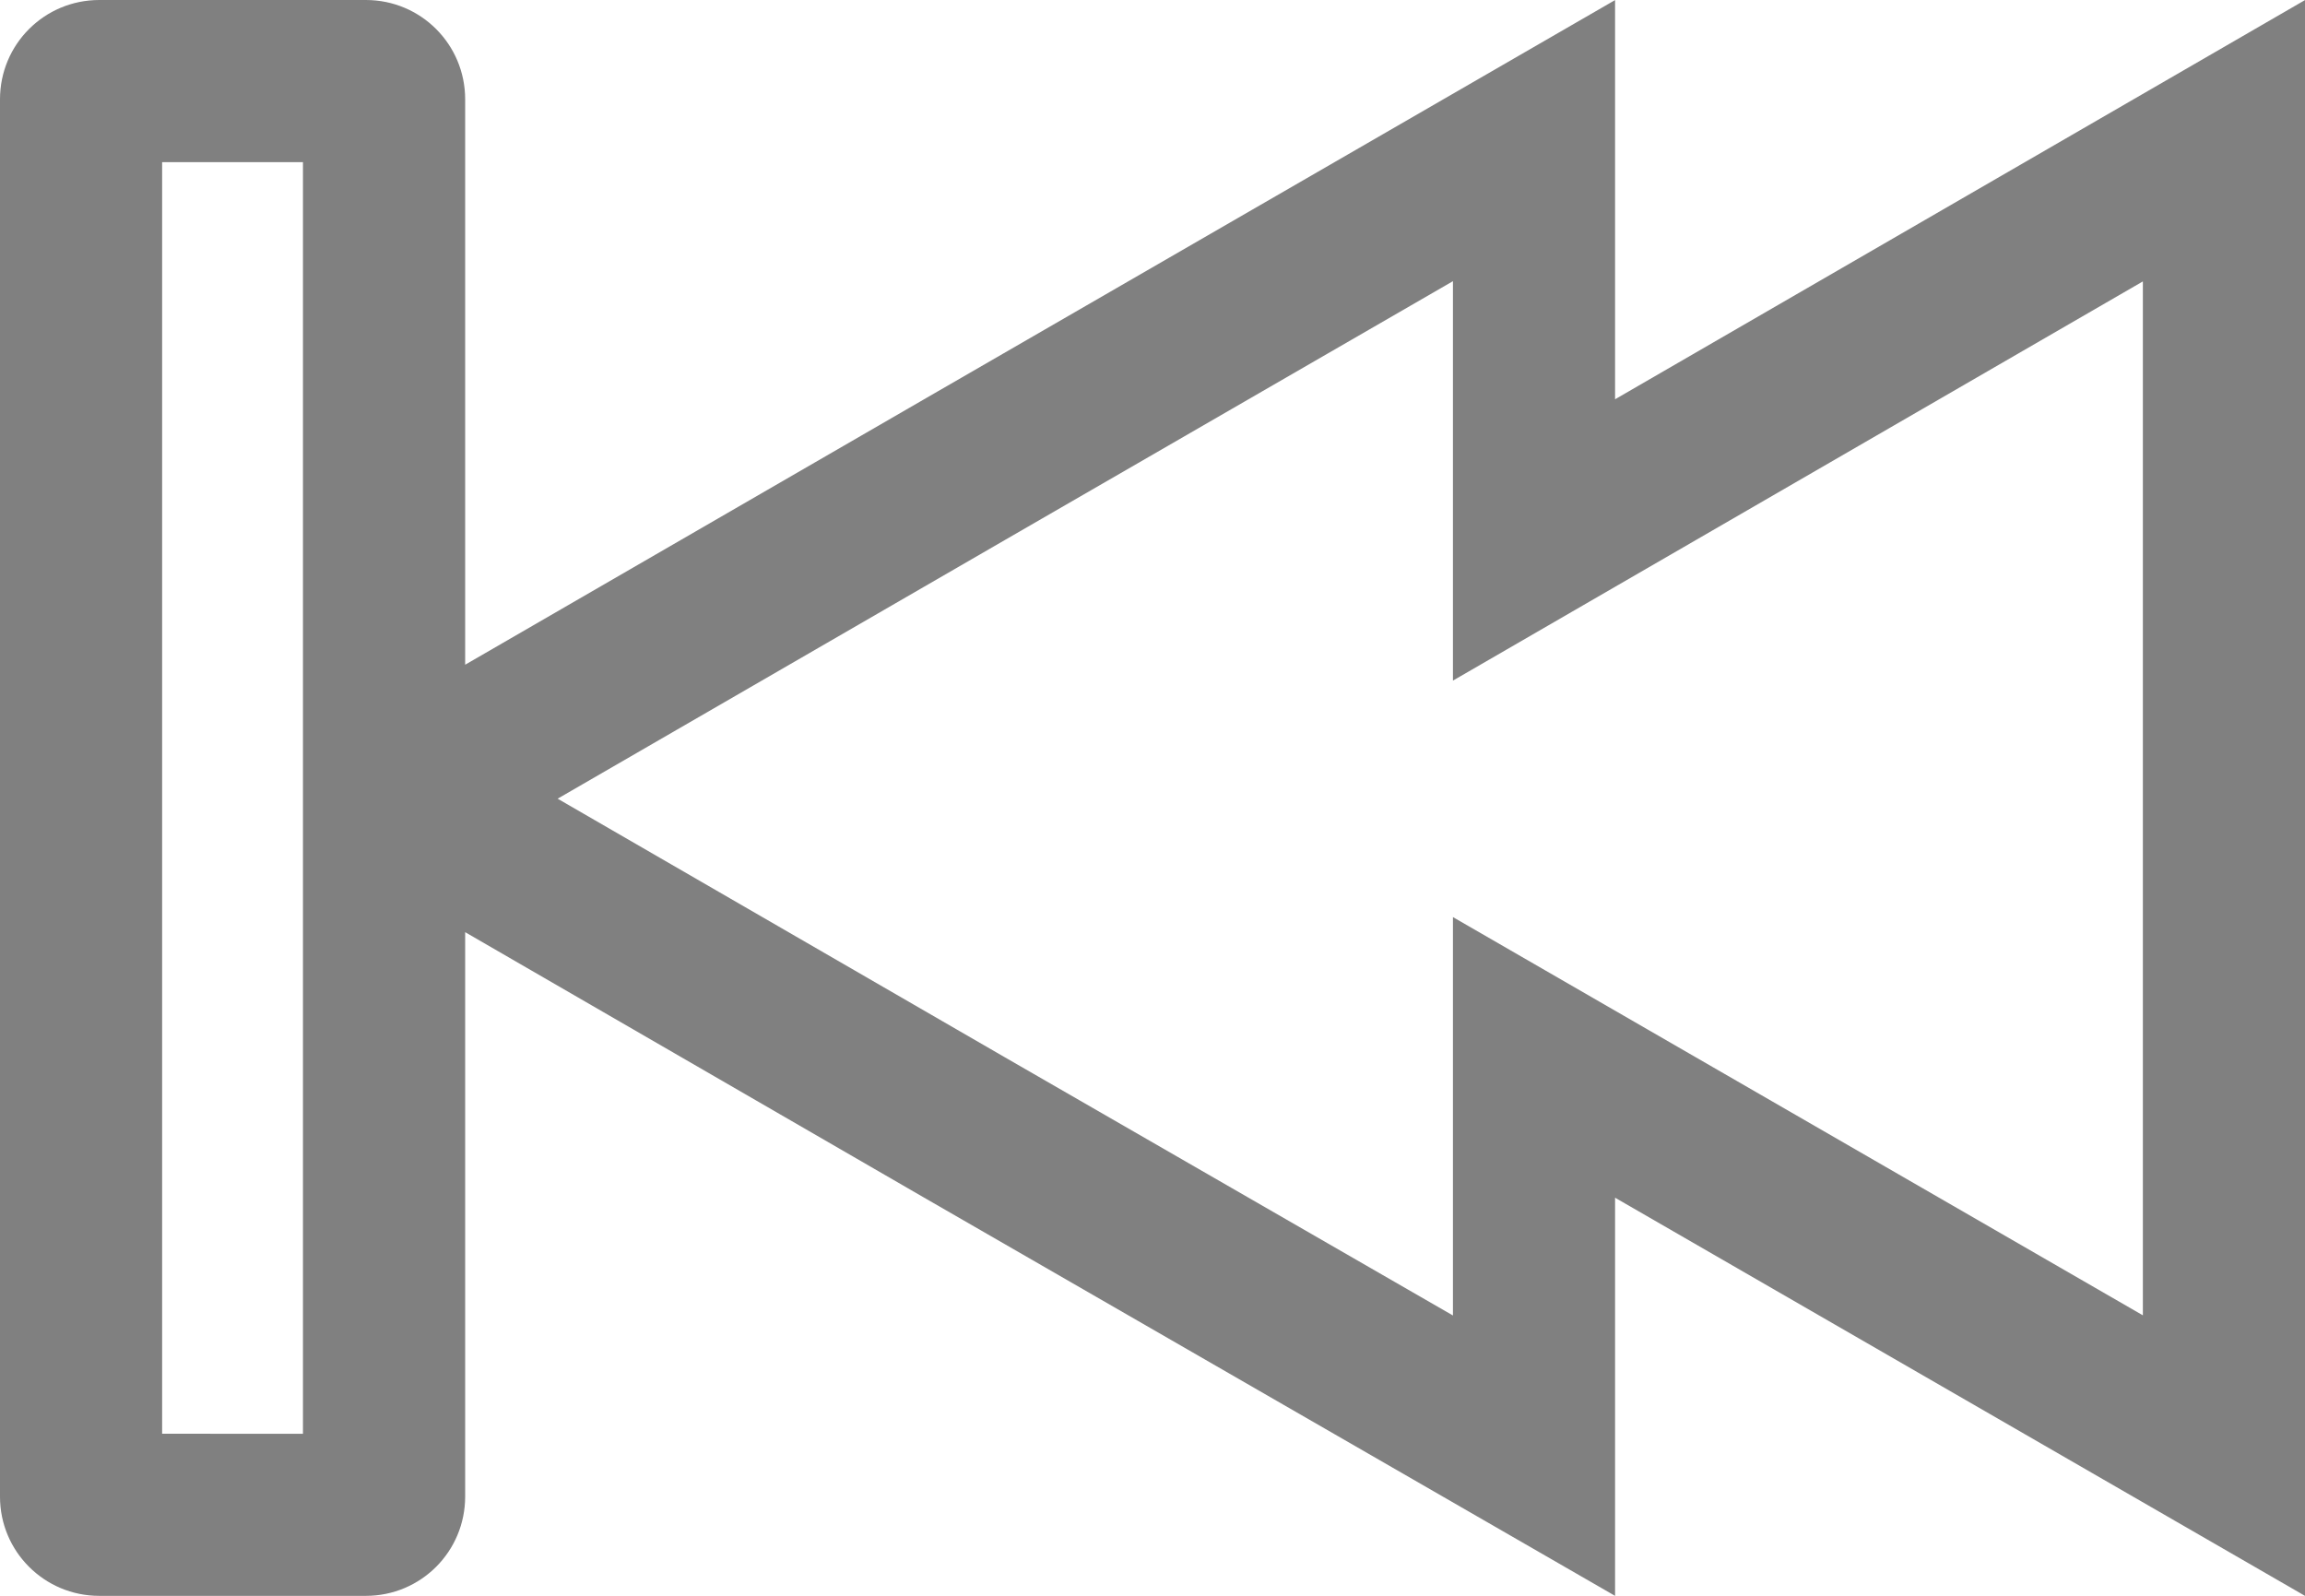
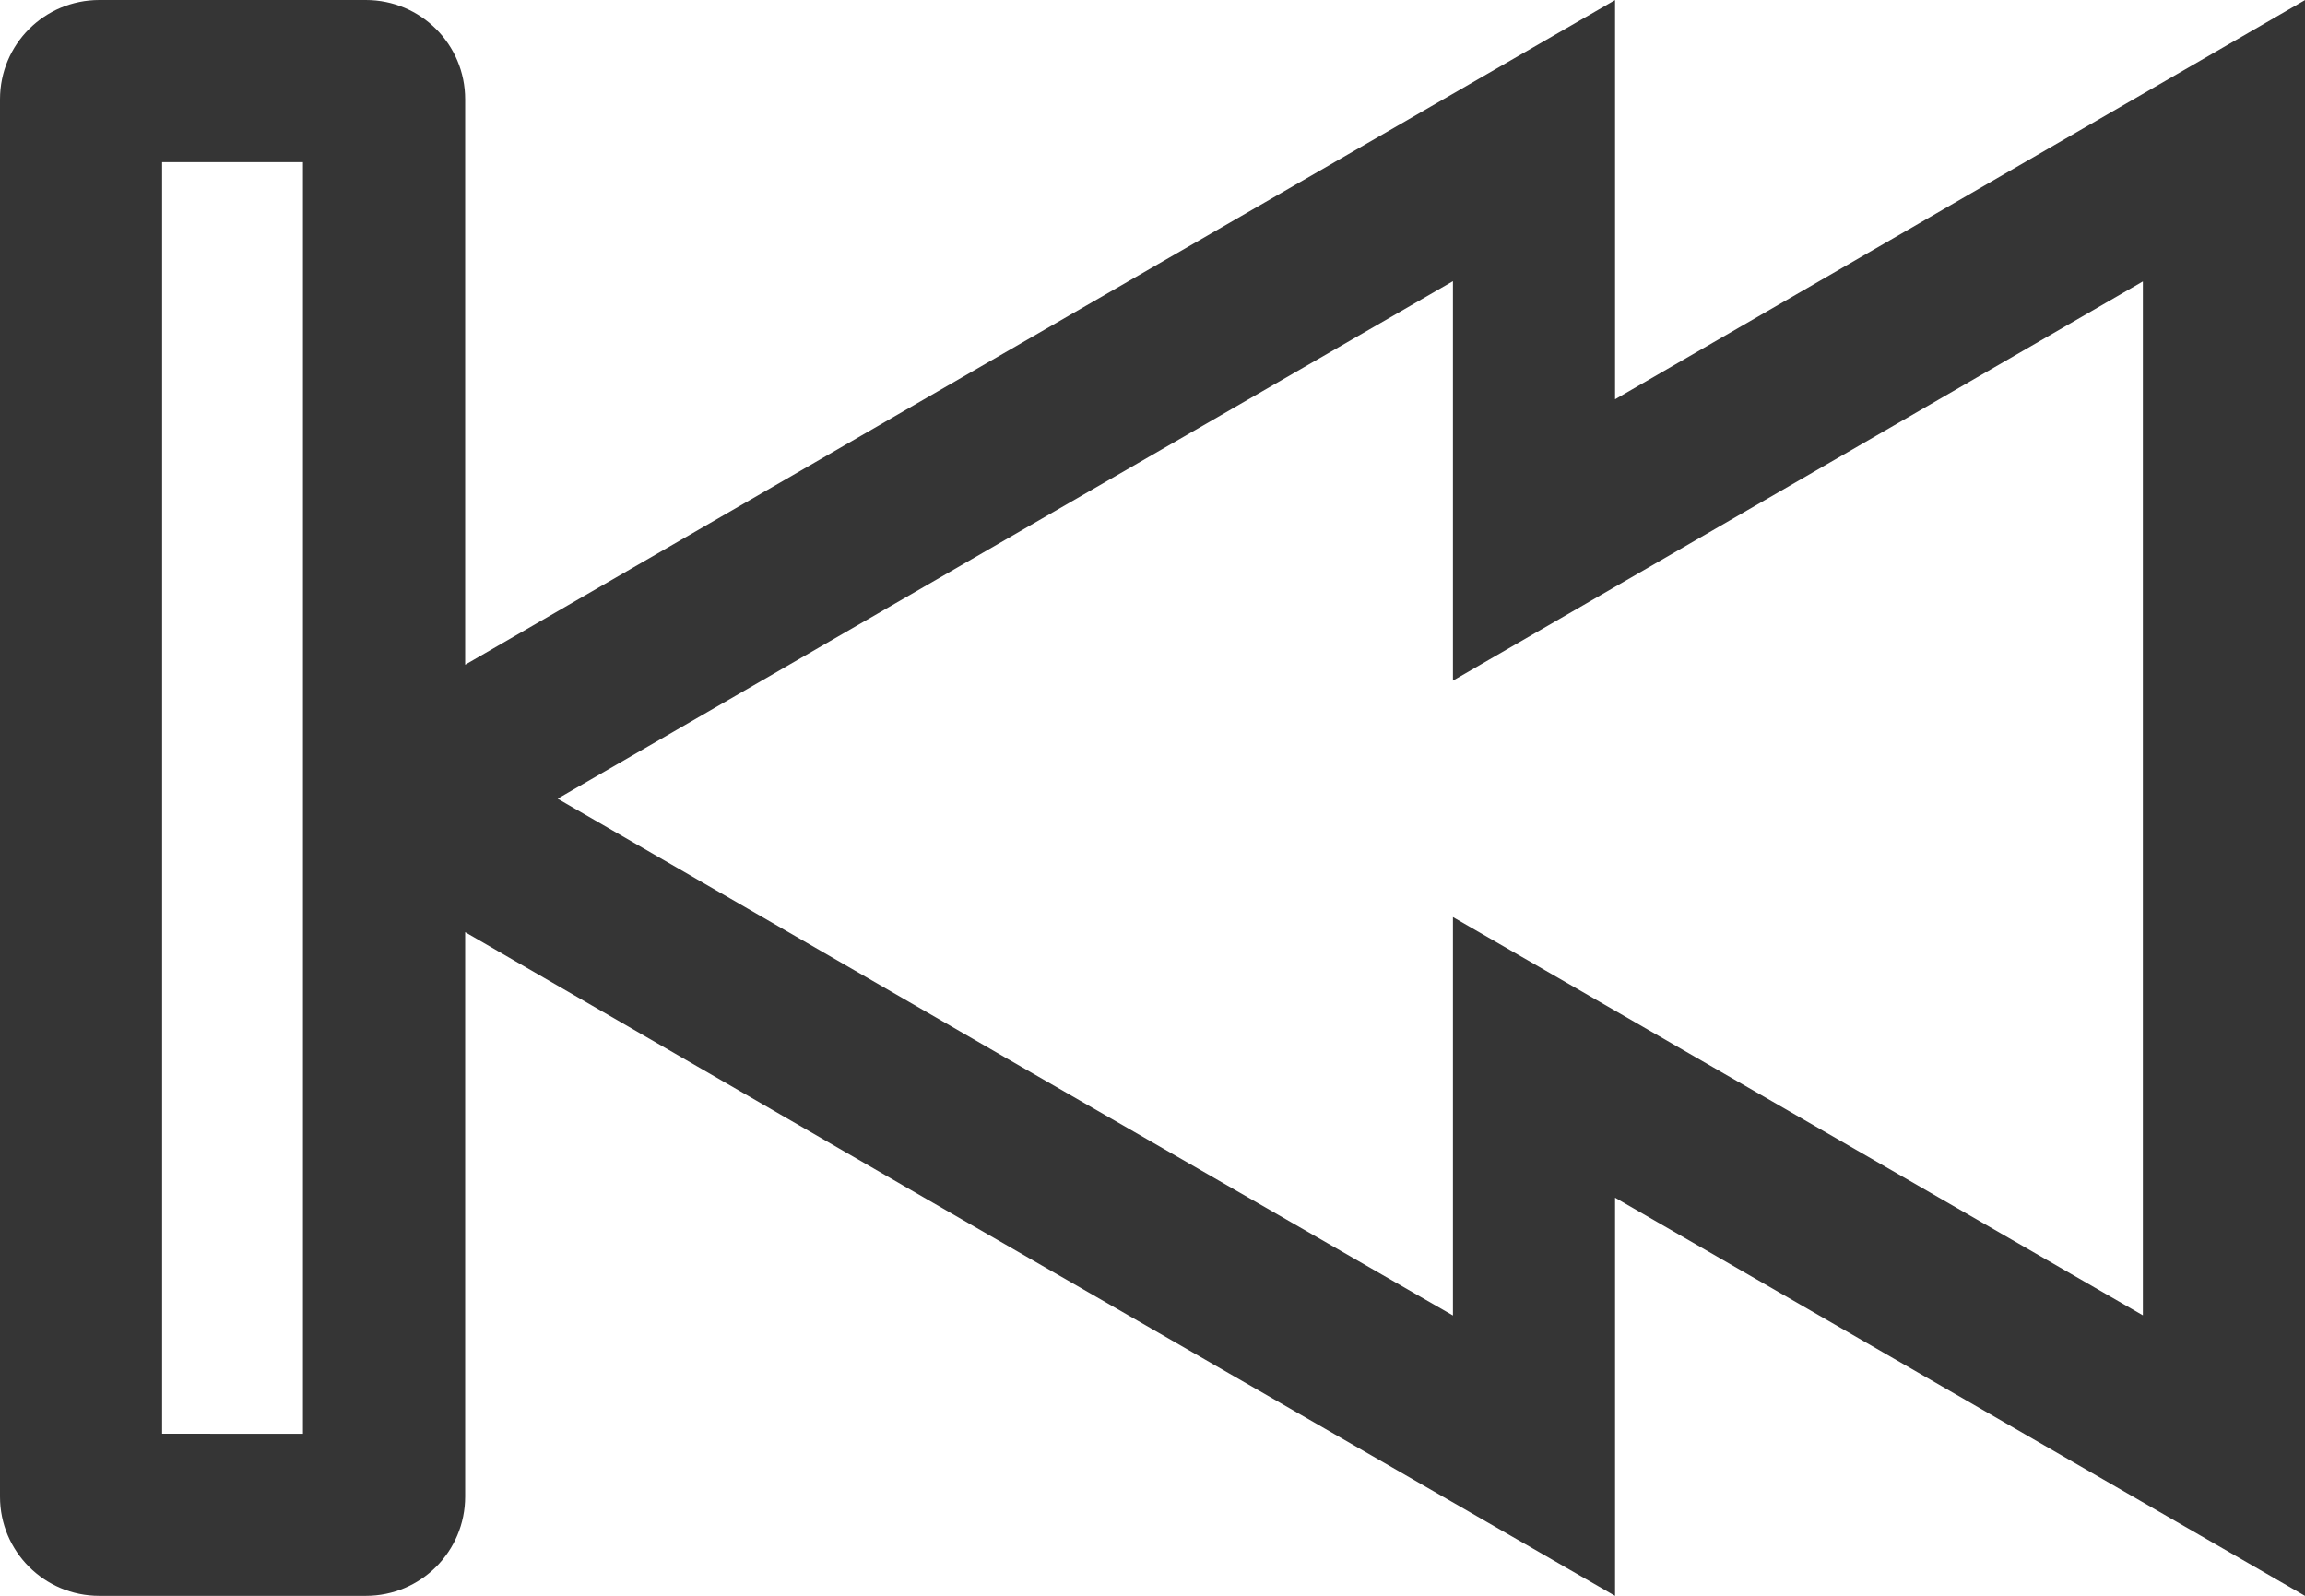
<svg xmlns="http://www.w3.org/2000/svg" version="1.1" id="Layer_1" x="0px" y="0px" width="28.889px" height="20px" viewBox="0 0 28.889 20" enable-background="new 0 0 28.889 20" xml:space="preserve">
-   <path fill="#808080" d="M2.032,17.969V2.032h1.765v6.299v3.523v6.116L2.032,17.969 M18.21,16.487l-5.611-3.233l-5.61-3.244  l5.609-3.244l5.612-3.242v1.483V8.53l3.049-1.764l5.598-3.239v6.483v6.475l-5.6-3.232l-3.047-1.759v3.517V16.487 M1.245,20.001h3.34  c0.689,0,1.245-0.555,1.245-1.245v-7.073l5.752,3.327l8.66,4.991v-4.99l8.647,4.99v-9.994V0.001l-8.647,5.003V0.001l-8.66,5.003  L5.83,8.331V1.245C5.83,0.556,5.275,0,4.585,0l-3.34,0C0.556,0,0,0.555,0,1.245l0,17.513C0,19.445,0.556,20.001,1.245,20.001  L1.245,20.001z" />
+   <path fill="#353535" d="M2.032,17.969V2.032h1.765v6.299v3.523v6.116L2.032,17.969 M18.21,16.487l-5.611-3.233l-5.61-3.244  l5.609-3.244l5.612-3.242v1.483V8.53l3.049-1.764l5.598-3.239v6.483v6.475l-5.6-3.232l-3.047-1.759v3.517V16.487 M1.245,20.001h3.34  c0.689,0,1.245-0.555,1.245-1.245v-7.073l5.752,3.327l8.66,4.991v-4.99l8.647,4.99v-9.994V0.001l-8.647,5.003V0.001l-8.66,5.003  L5.83,8.331V1.245C5.83,0.556,5.275,0,4.585,0l-3.34,0C0.556,0,0,0.555,0,1.245l0,17.513C0,19.445,0.556,20.001,1.245,20.001  L1.245,20.001z" />
</svg>
